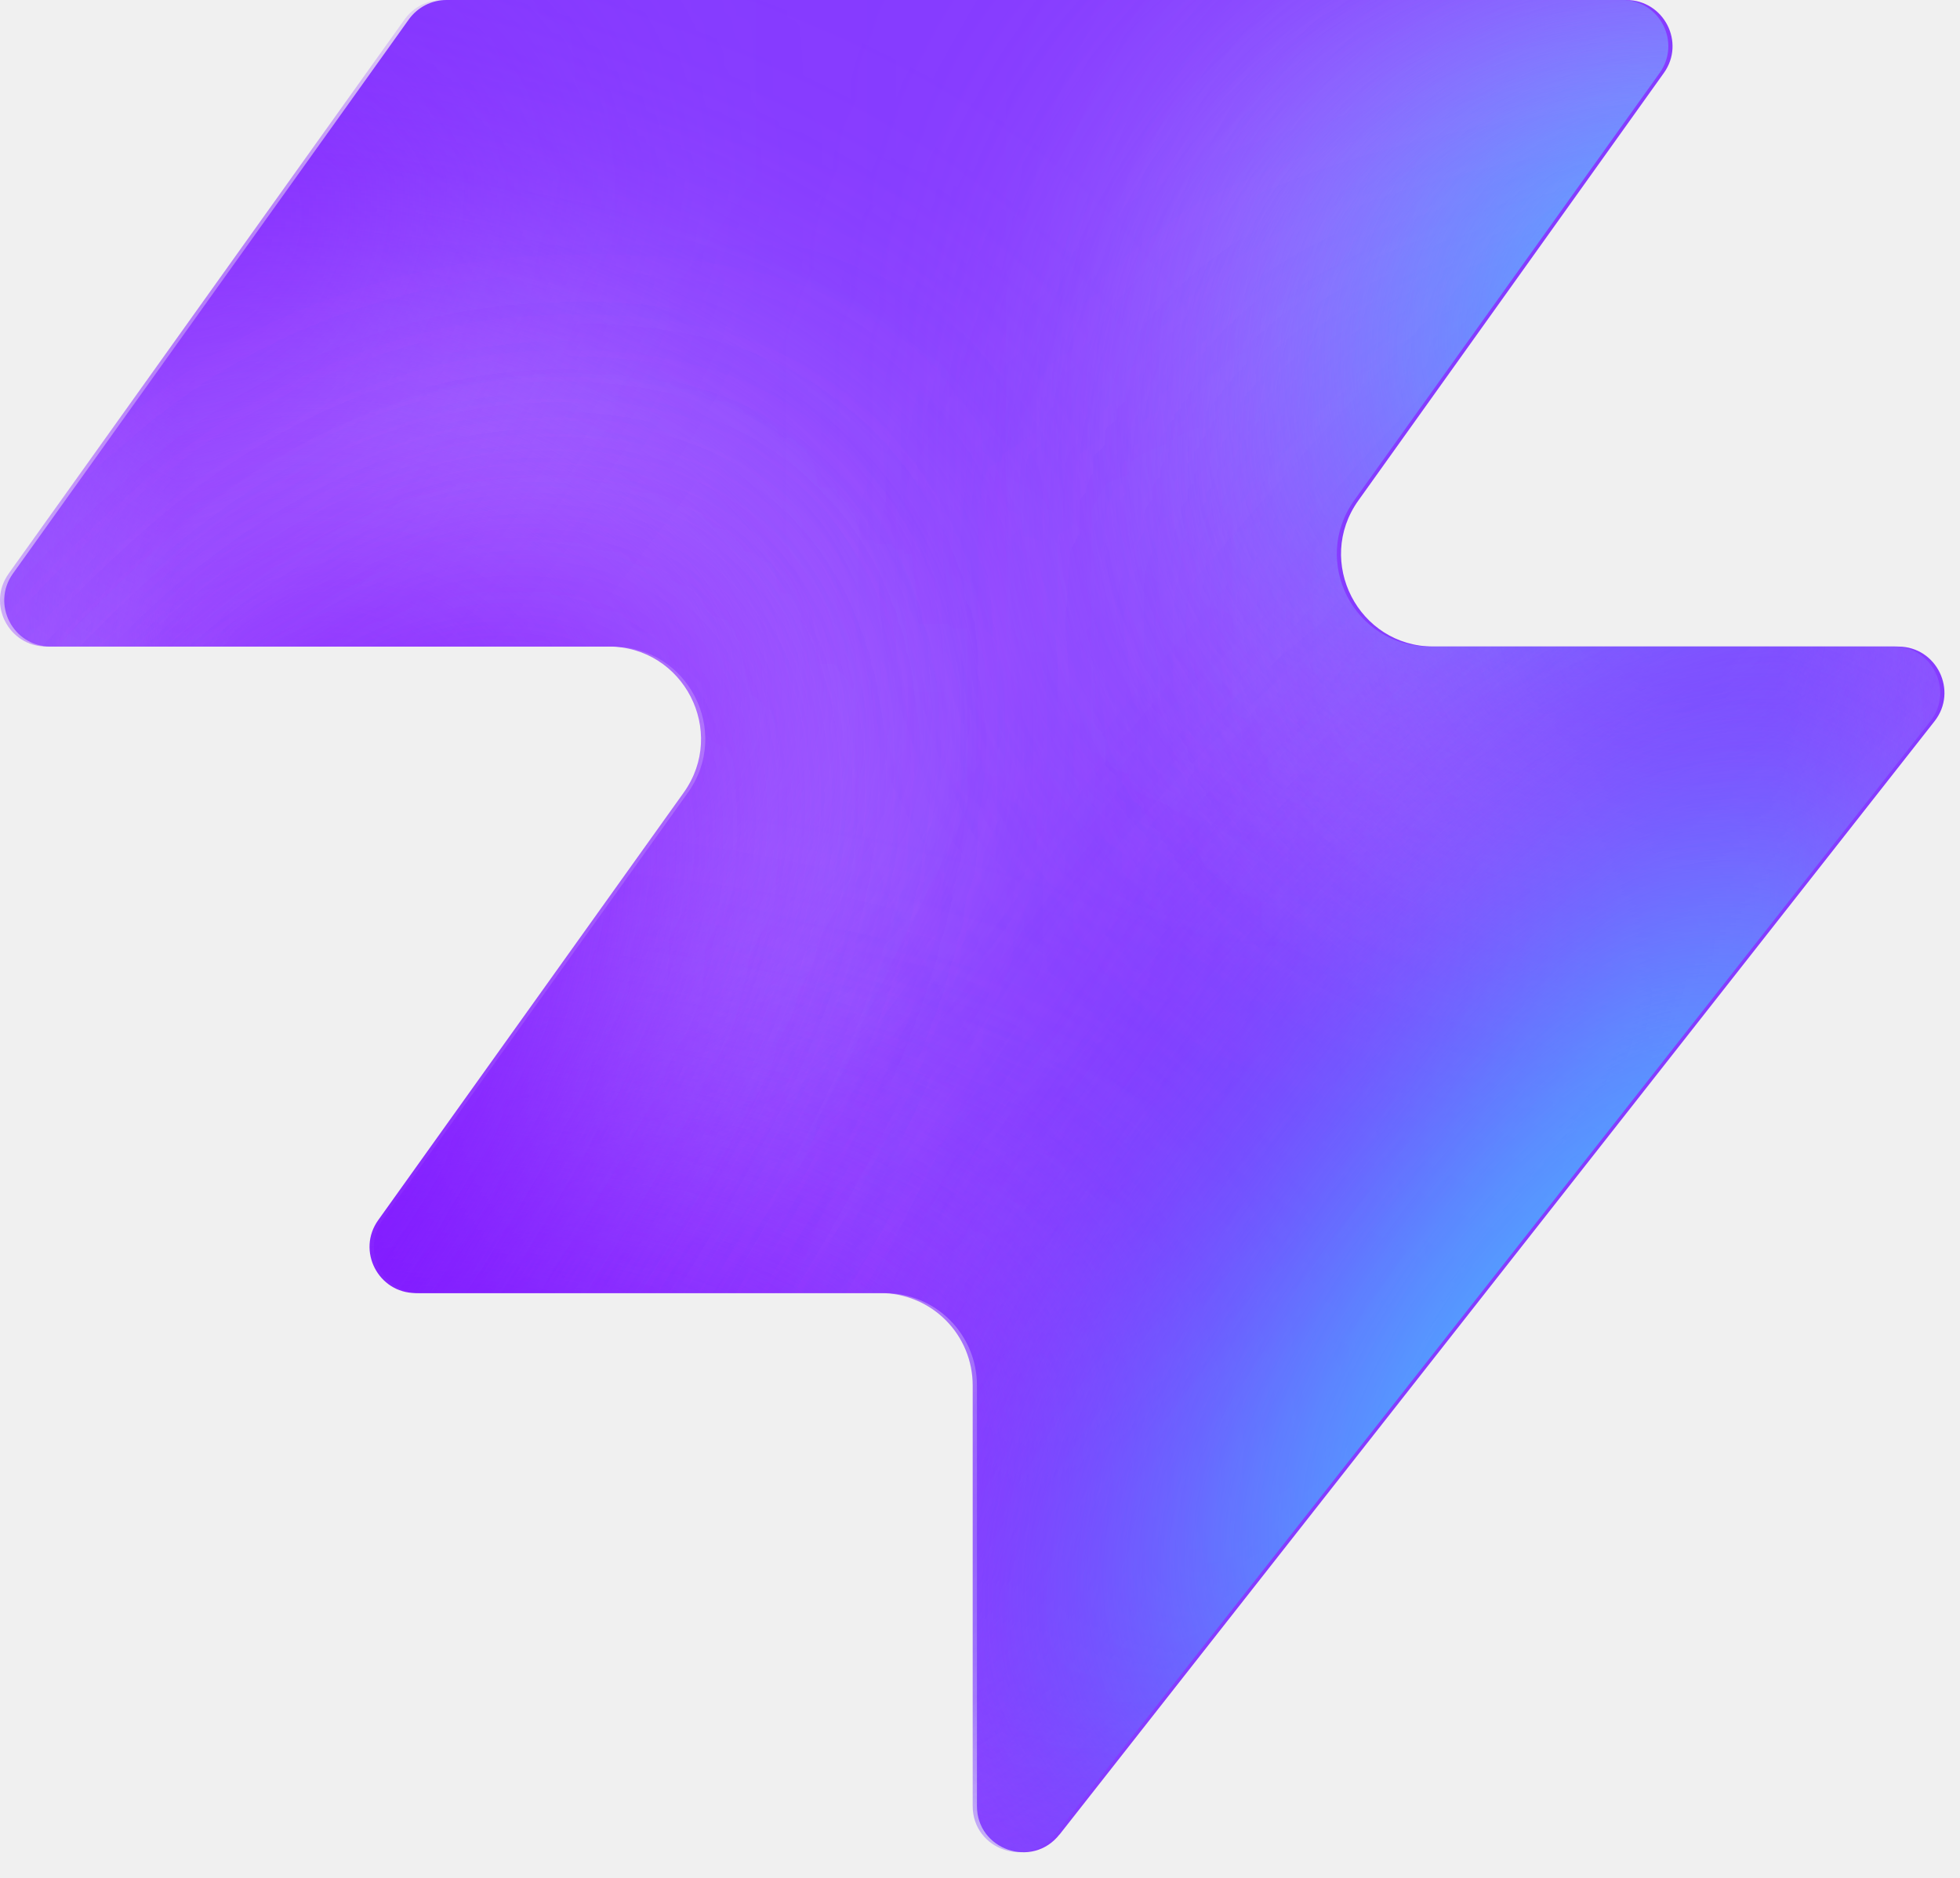
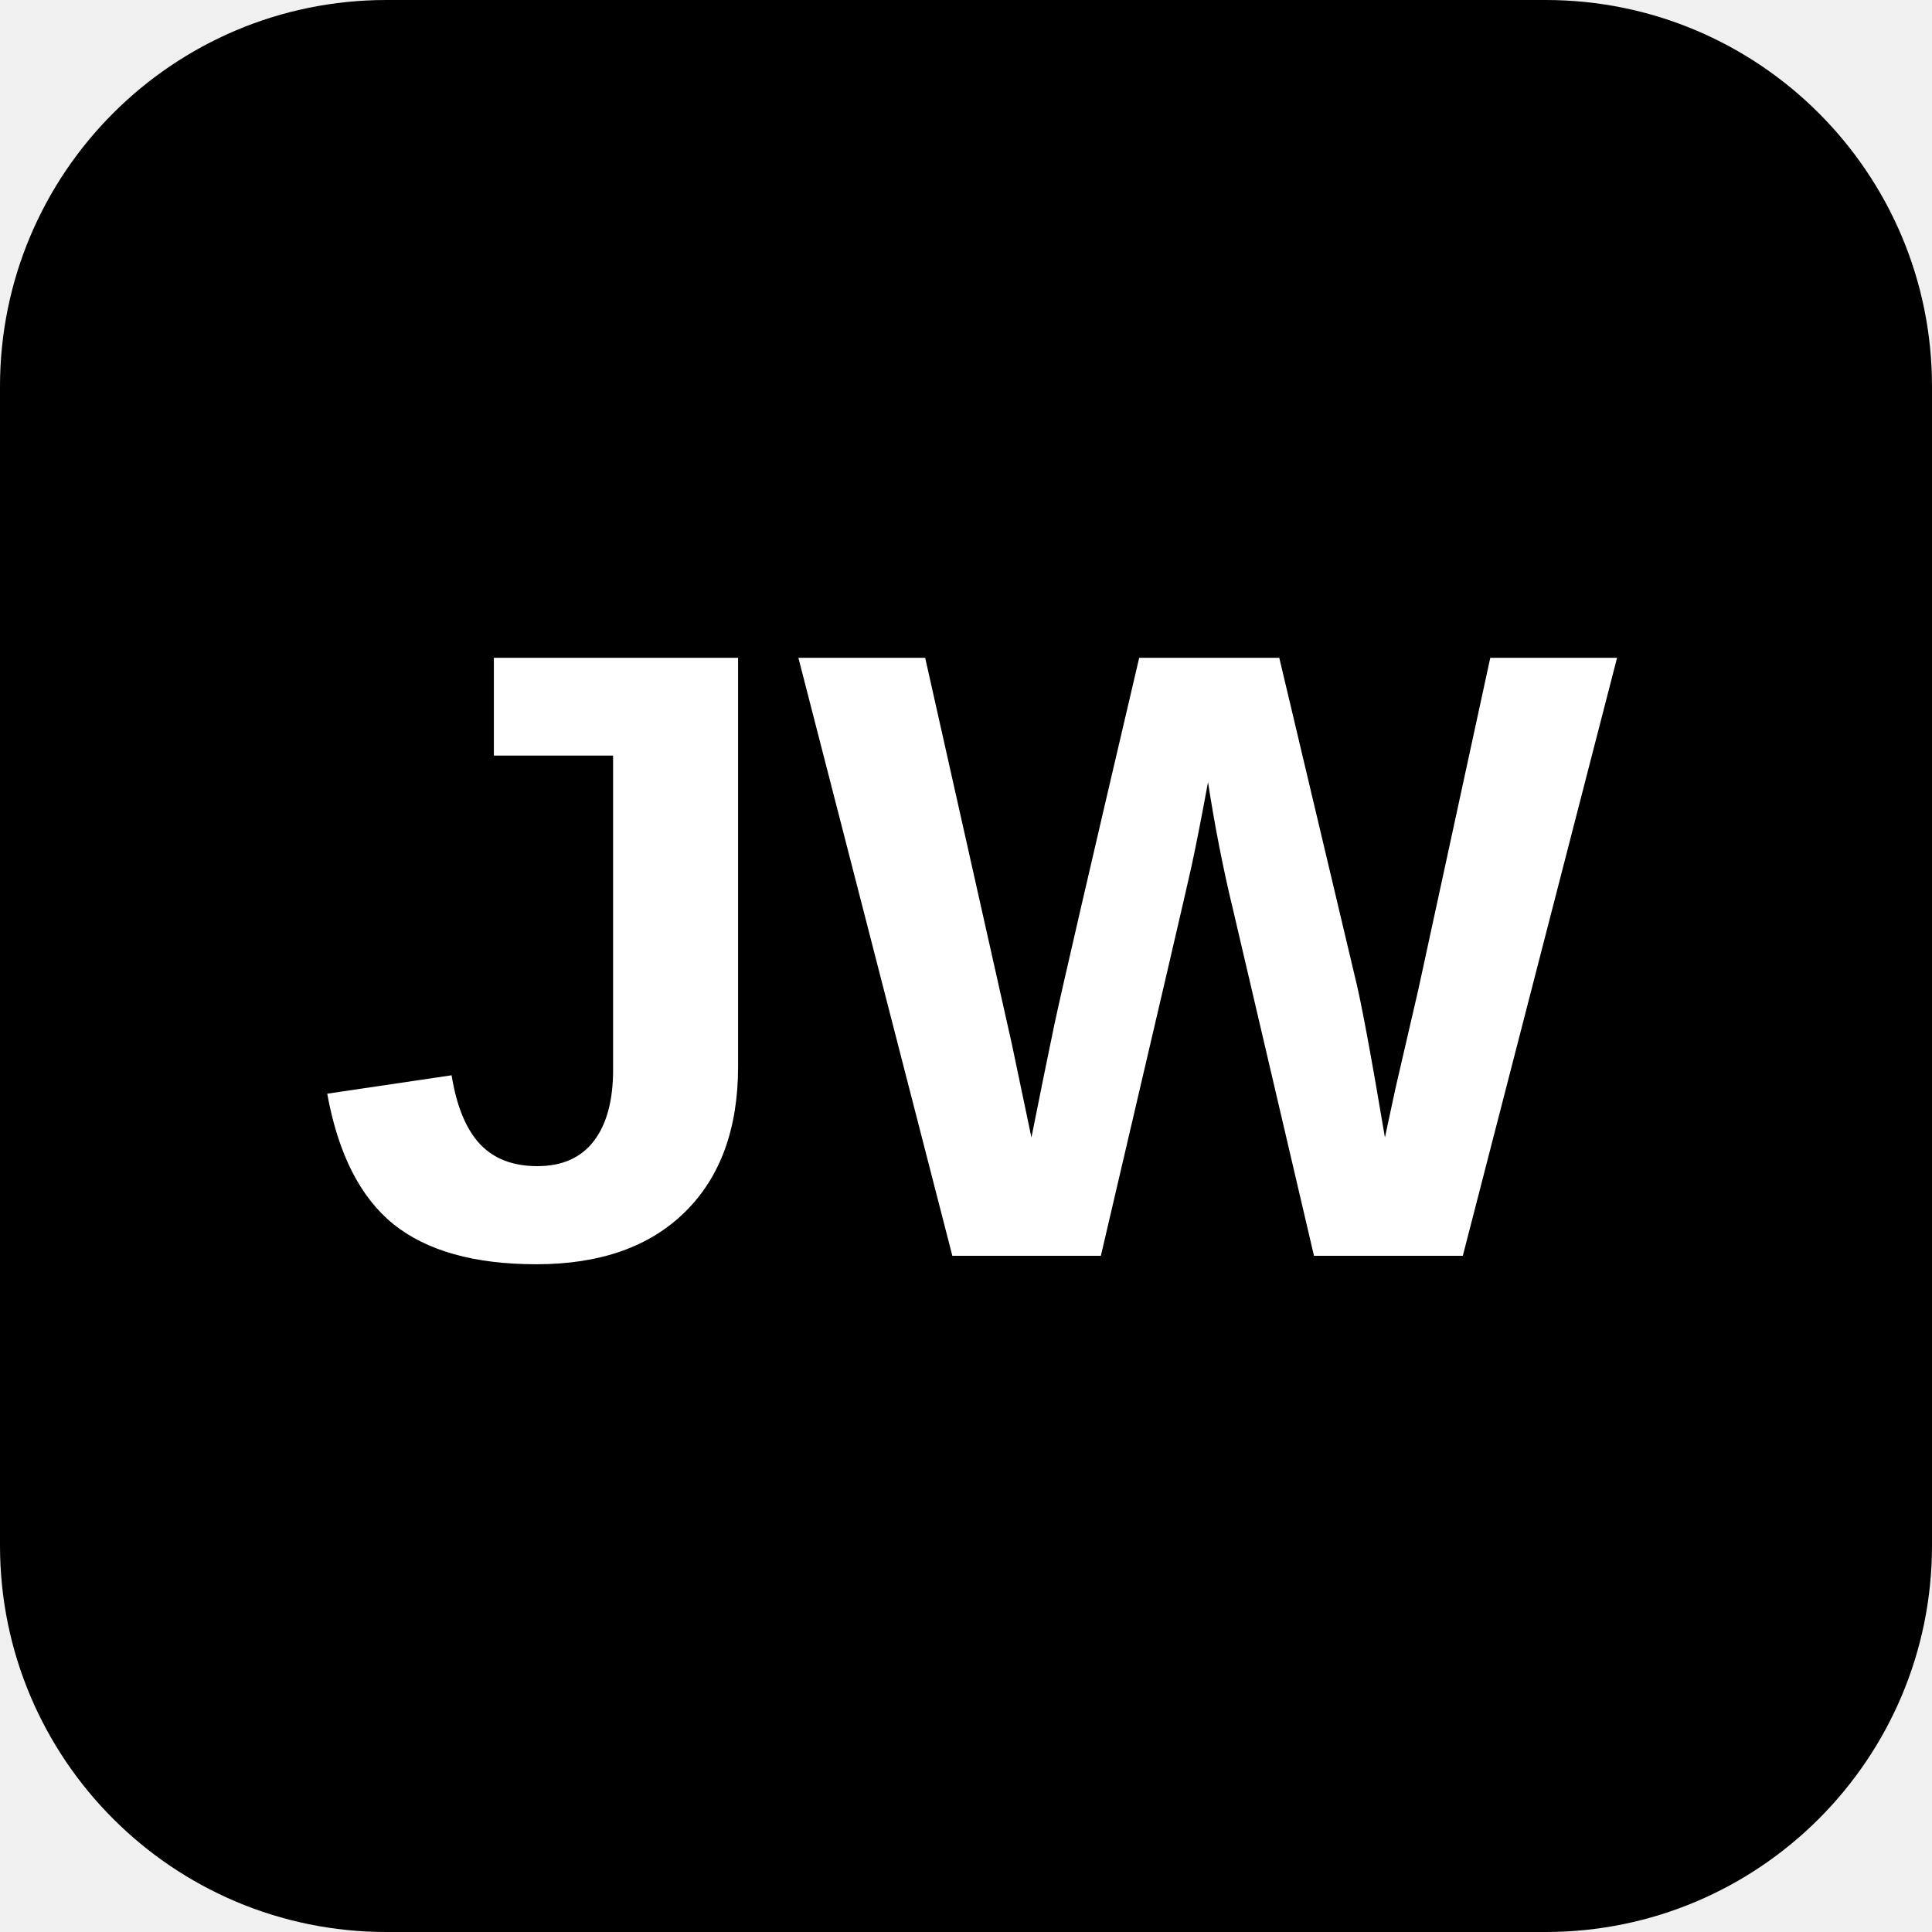
- <svg xmlns="http://www.w3.org/2000/svg" width="48" height="46" fill="none" viewBox="0 0 48 46">
-   <path fill="#863bff" d="M25.946 44.938c-.664.845-2.021.375-2.021-.698V33.937a2.26 2.26 0 0 0-2.262-2.262H10.287c-.92 0-1.456-1.04-.92-1.788l7.48-10.471c1.07-1.497 0-3.578-1.842-3.578H1.237c-.92 0-1.456-1.04-.92-1.788L10.013.474c.214-.297.556-.474.92-.474h28.894c.92 0 1.456 1.04.92 1.788l-7.48 10.471c-1.07 1.498 0 3.579 1.842 3.579h11.377c.943 0 1.473 1.088.89 1.83L25.947 44.94z" style="fill:#863bff;fill:color(display-p3 .525 .23 1);fill-opacity:1" />
-   <mask id="a" width="48" height="46" x="0" y="0" maskUnits="userSpaceOnUse" style="mask-type:alpha">
-     <path fill="#000" d="M25.842 44.938c-.664.844-2.021.375-2.021-.698V33.937a2.26 2.26 0 0 0-2.262-2.262H10.183c-.92 0-1.456-1.04-.92-1.788l7.48-10.471c1.07-1.498 0-3.579-1.842-3.579H1.133c-.92 0-1.456-1.04-.92-1.787L9.91.473c.214-.297.556-.474.92-.474h28.894c.92 0 1.456 1.04.92 1.788l-7.48 10.471c-1.07 1.498 0 3.578 1.842 3.578h11.377c.943 0 1.473 1.088.89 1.832L25.843 44.94z" style="fill:#000;fill-opacity:1" />
-   </mask>
-   <g mask="url(#a)">
-     <g filter="url(#b)">
-       <ellipse cx="5.508" cy="14.704" fill="#ede6ff" rx="5.508" ry="14.704" style="fill:#ede6ff;fill:color(display-p3 .927 .903 1);fill-opacity:1" transform="matrix(.00324 1 1 -.00324 -4.47 31.516)" />
-     </g>
-     <g filter="url(#c)">
-       <ellipse cx="10.399" cy="29.851" fill="#ede6ff" rx="10.399" ry="29.851" style="fill:#ede6ff;fill:color(display-p3 .927 .903 1);fill-opacity:1" transform="matrix(.00324 1 1 -.00324 -39.328 7.883)" />
-     </g>
-     <g filter="url(#d)">
-       <ellipse cx="5.508" cy="30.487" fill="#7e14ff" rx="5.508" ry="30.487" style="fill:#7e14ff;fill:color(display-p3 .492 .077 1);fill-opacity:1" transform="rotate(89.814 -25.913 -14.639)scale(1 -1)" />
-     </g>
-     <g filter="url(#e)">
-       <ellipse cx="5.508" cy="30.599" fill="#7e14ff" rx="5.508" ry="30.599" style="fill:#7e14ff;fill:color(display-p3 .492 .077 1);fill-opacity:1" transform="rotate(89.814 -32.644 -3.334)scale(1 -1)" />
-     </g>
-     <g filter="url(#f)">
-       <ellipse cx="5.508" cy="30.599" fill="#7e14ff" rx="5.508" ry="30.599" style="fill:#7e14ff;fill:color(display-p3 .492 .077 1);fill-opacity:1" transform="matrix(.00324 1 1 -.00324 -34.34 30.47)" />
-     </g>
-     <g filter="url(#g)">
-       <ellipse cx="14.072" cy="22.078" fill="#ede6ff" rx="14.072" ry="22.078" style="fill:#ede6ff;fill:color(display-p3 .927 .903 1);fill-opacity:1" transform="rotate(93.35 24.506 48.493)scale(-1 1)" />
-     </g>
-     <g filter="url(#h)">
-       <ellipse cx="3.47" cy="21.501" fill="#7e14ff" rx="3.47" ry="21.501" style="fill:#7e14ff;fill:color(display-p3 .492 .077 1);fill-opacity:1" transform="rotate(89.009 28.708 47.59)scale(-1 1)" />
-     </g>
-     <g filter="url(#i)">
-       <ellipse cx="3.47" cy="21.501" fill="#7e14ff" rx="3.47" ry="21.501" style="fill:#7e14ff;fill:color(display-p3 .492 .077 1);fill-opacity:1" transform="rotate(89.009 28.708 47.59)scale(-1 1)" />
-     </g>
-     <g filter="url(#j)">
-       <ellipse cx=".387" cy="8.972" fill="#7e14ff" rx="4.407" ry="29.108" style="fill:#7e14ff;fill:color(display-p3 .492 .077 1);fill-opacity:1" transform="rotate(39.51 .387 8.972)" />
-     </g>
-     <g filter="url(#k)">
-       <ellipse cx="47.523" cy="-6.092" fill="#7e14ff" rx="4.407" ry="29.108" style="fill:#7e14ff;fill:color(display-p3 .492 .077 1);fill-opacity:1" transform="rotate(37.892 47.523 -6.092)" />
-     </g>
-     <g filter="url(#l)">
-       <ellipse cx="41.412" cy="6.333" fill="#47bfff" rx="5.971" ry="9.665" style="fill:#47bfff;fill:color(display-p3 .28 .748 1);fill-opacity:1" transform="rotate(37.892 41.412 6.333)" />
-     </g>
-     <g filter="url(#m)">
-       <ellipse cx="-1.879" cy="38.332" fill="#7e14ff" rx="4.407" ry="29.108" style="fill:#7e14ff;fill:color(display-p3 .492 .077 1);fill-opacity:1" transform="rotate(37.892 -1.88 38.332)" />
-     </g>
-     <g filter="url(#n)">
-       <ellipse cx="-1.879" cy="38.332" fill="#7e14ff" rx="4.407" ry="29.108" style="fill:#7e14ff;fill:color(display-p3 .492 .077 1);fill-opacity:1" transform="rotate(37.892 -1.88 38.332)" />
-     </g>
-     <g filter="url(#o)">
-       <ellipse cx="35.651" cy="29.907" fill="#7e14ff" rx="4.407" ry="29.108" style="fill:#7e14ff;fill:color(display-p3 .492 .077 1);fill-opacity:1" transform="rotate(37.892 35.651 29.907)" />
-     </g>
-     <g filter="url(#p)">
-       <ellipse cx="38.418" cy="32.4" fill="#47bfff" rx="5.971" ry="15.297" style="fill:#47bfff;fill:color(display-p3 .28 .748 1);fill-opacity:1" transform="rotate(37.892 38.418 32.4)" />
-     </g>
-   </g>
-   <defs>
-     <filter id="b" width="60.045" height="41.654" x="-19.77" y="16.149" color-interpolation-filters="sRGB" filterUnits="userSpaceOnUse">
-       <feFlood flood-opacity="0" result="BackgroundImageFix" />
-       <feBlend in="SourceGraphic" in2="BackgroundImageFix" result="shape" />
-       <feGaussianBlur result="effect1_foregroundBlur_2002_17158" stdDeviation="7.659" />
-     </filter>
-     <filter id="c" width="90.34" height="51.437" x="-54.613" y="-7.533" color-interpolation-filters="sRGB" filterUnits="userSpaceOnUse">
-       <feFlood flood-opacity="0" result="BackgroundImageFix" />
-       <feBlend in="SourceGraphic" in2="BackgroundImageFix" result="shape" />
-       <feGaussianBlur result="effect1_foregroundBlur_2002_17158" stdDeviation="7.659" />
-     </filter>
-     <filter id="d" width="79.355" height="29.4" x="-49.64" y="2.03" color-interpolation-filters="sRGB" filterUnits="userSpaceOnUse">
-       <feFlood flood-opacity="0" result="BackgroundImageFix" />
-       <feBlend in="SourceGraphic" in2="BackgroundImageFix" result="shape" />
-       <feGaussianBlur result="effect1_foregroundBlur_2002_17158" stdDeviation="4.596" />
-     </filter>
-     <filter id="e" width="79.579" height="29.4" x="-45.045" y="20.029" color-interpolation-filters="sRGB" filterUnits="userSpaceOnUse">
-       <feFlood flood-opacity="0" result="BackgroundImageFix" />
-       <feBlend in="SourceGraphic" in2="BackgroundImageFix" result="shape" />
-       <feGaussianBlur result="effect1_foregroundBlur_2002_17158" stdDeviation="4.596" />
-     </filter>
-     <filter id="f" width="79.579" height="29.4" x="-43.513" y="21.178" color-interpolation-filters="sRGB" filterUnits="userSpaceOnUse">
-       <feFlood flood-opacity="0" result="BackgroundImageFix" />
-       <feBlend in="SourceGraphic" in2="BackgroundImageFix" result="shape" />
-       <feGaussianBlur result="effect1_foregroundBlur_2002_17158" stdDeviation="4.596" />
-     </filter>
-     <filter id="g" width="74.749" height="58.852" x="15.756" y="-17.901" color-interpolation-filters="sRGB" filterUnits="userSpaceOnUse">
-       <feFlood flood-opacity="0" result="BackgroundImageFix" />
-       <feBlend in="SourceGraphic" in2="BackgroundImageFix" result="shape" />
-       <feGaussianBlur result="effect1_foregroundBlur_2002_17158" stdDeviation="7.659" />
-     </filter>
-     <filter id="h" width="61.377" height="25.362" x="23.548" y="2.284" color-interpolation-filters="sRGB" filterUnits="userSpaceOnUse">
-       <feFlood flood-opacity="0" result="BackgroundImageFix" />
-       <feBlend in="SourceGraphic" in2="BackgroundImageFix" result="shape" />
-       <feGaussianBlur result="effect1_foregroundBlur_2002_17158" stdDeviation="4.596" />
-     </filter>
-     <filter id="i" width="61.377" height="25.362" x="23.548" y="2.284" color-interpolation-filters="sRGB" filterUnits="userSpaceOnUse">
-       <feFlood flood-opacity="0" result="BackgroundImageFix" />
-       <feBlend in="SourceGraphic" in2="BackgroundImageFix" result="shape" />
-       <feGaussianBlur result="effect1_foregroundBlur_2002_17158" stdDeviation="4.596" />
-     </filter>
-     <filter id="j" width="56.045" height="63.649" x="-27.636" y="-22.853" color-interpolation-filters="sRGB" filterUnits="userSpaceOnUse">
-       <feFlood flood-opacity="0" result="BackgroundImageFix" />
-       <feBlend in="SourceGraphic" in2="BackgroundImageFix" result="shape" />
-       <feGaussianBlur result="effect1_foregroundBlur_2002_17158" stdDeviation="4.596" />
-     </filter>
-     <filter id="k" width="54.814" height="64.646" x="20.116" y="-38.415" color-interpolation-filters="sRGB" filterUnits="userSpaceOnUse">
-       <feFlood flood-opacity="0" result="BackgroundImageFix" />
-       <feBlend in="SourceGraphic" in2="BackgroundImageFix" result="shape" />
-       <feGaussianBlur result="effect1_foregroundBlur_2002_17158" stdDeviation="4.596" />
-     </filter>
-     <filter id="l" width="33.541" height="35.313" x="24.641" y="-11.323" color-interpolation-filters="sRGB" filterUnits="userSpaceOnUse">
-       <feFlood flood-opacity="0" result="BackgroundImageFix" />
-       <feBlend in="SourceGraphic" in2="BackgroundImageFix" result="shape" />
-       <feGaussianBlur result="effect1_foregroundBlur_2002_17158" stdDeviation="4.596" />
-     </filter>
-     <filter id="m" width="54.814" height="64.646" x="-29.286" y="6.009" color-interpolation-filters="sRGB" filterUnits="userSpaceOnUse">
-       <feFlood flood-opacity="0" result="BackgroundImageFix" />
-       <feBlend in="SourceGraphic" in2="BackgroundImageFix" result="shape" />
-       <feGaussianBlur result="effect1_foregroundBlur_2002_17158" stdDeviation="4.596" />
-     </filter>
-     <filter id="n" width="54.814" height="64.646" x="-29.286" y="6.009" color-interpolation-filters="sRGB" filterUnits="userSpaceOnUse">
-       <feFlood flood-opacity="0" result="BackgroundImageFix" />
-       <feBlend in="SourceGraphic" in2="BackgroundImageFix" result="shape" />
-       <feGaussianBlur result="effect1_foregroundBlur_2002_17158" stdDeviation="4.596" />
-     </filter>
-     <filter id="o" width="54.814" height="64.646" x="8.244" y="-2.416" color-interpolation-filters="sRGB" filterUnits="userSpaceOnUse">
-       <feFlood flood-opacity="0" result="BackgroundImageFix" />
-       <feBlend in="SourceGraphic" in2="BackgroundImageFix" result="shape" />
-       <feGaussianBlur result="effect1_foregroundBlur_2002_17158" stdDeviation="4.596" />
-     </filter>
-     <filter id="p" width="39.409" height="43.623" x="18.713" y="10.588" color-interpolation-filters="sRGB" filterUnits="userSpaceOnUse">
-       <feFlood flood-opacity="0" result="BackgroundImageFix" />
-       <feBlend in="SourceGraphic" in2="BackgroundImageFix" result="shape" />
-       <feGaussianBlur result="effect1_foregroundBlur_2002_17158" stdDeviation="4.596" />
-     </filter>
-   </defs>
+ <svg xmlns="http://www.w3.org/2000/svg" viewBox="0 0 100 100">
+   <rect width="100" height="100" rx="20" fill="#000" />
+   <text x="50" y="65" text-anchor="middle" font-family="Arial, sans-serif" font-size="45" font-weight="700" fill="#fff">
+         JW
+     </text>
</svg>
